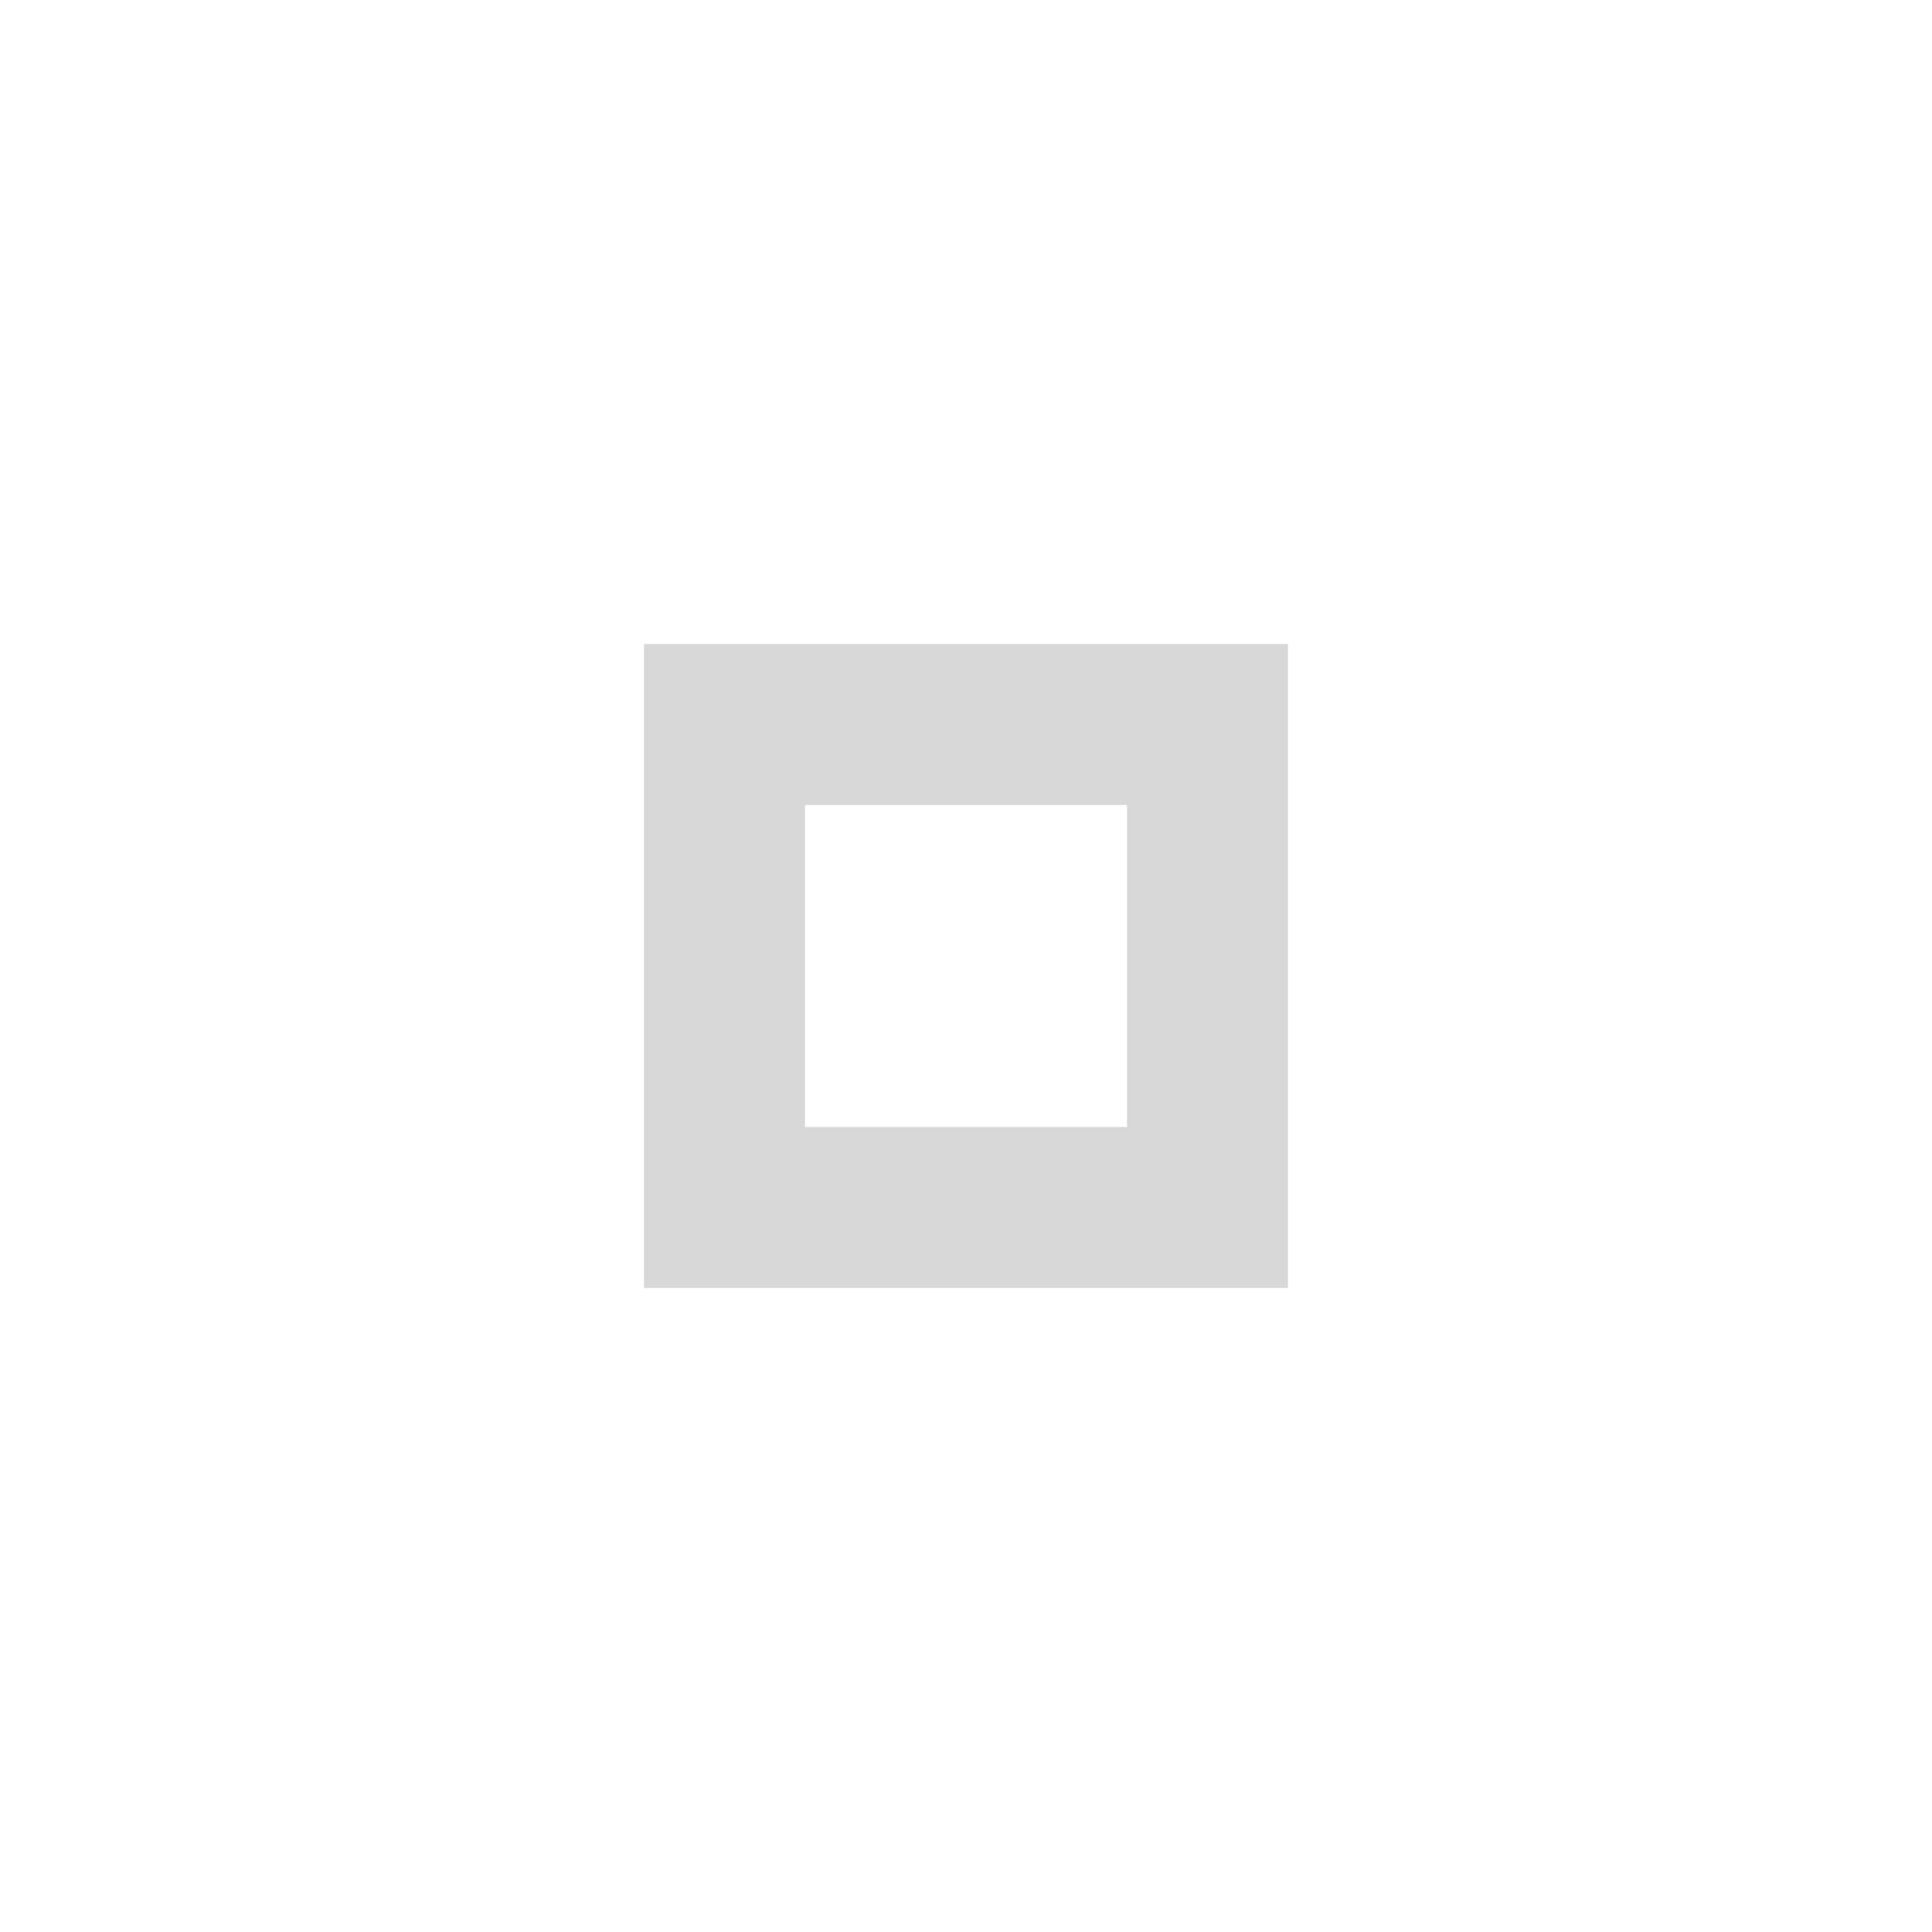
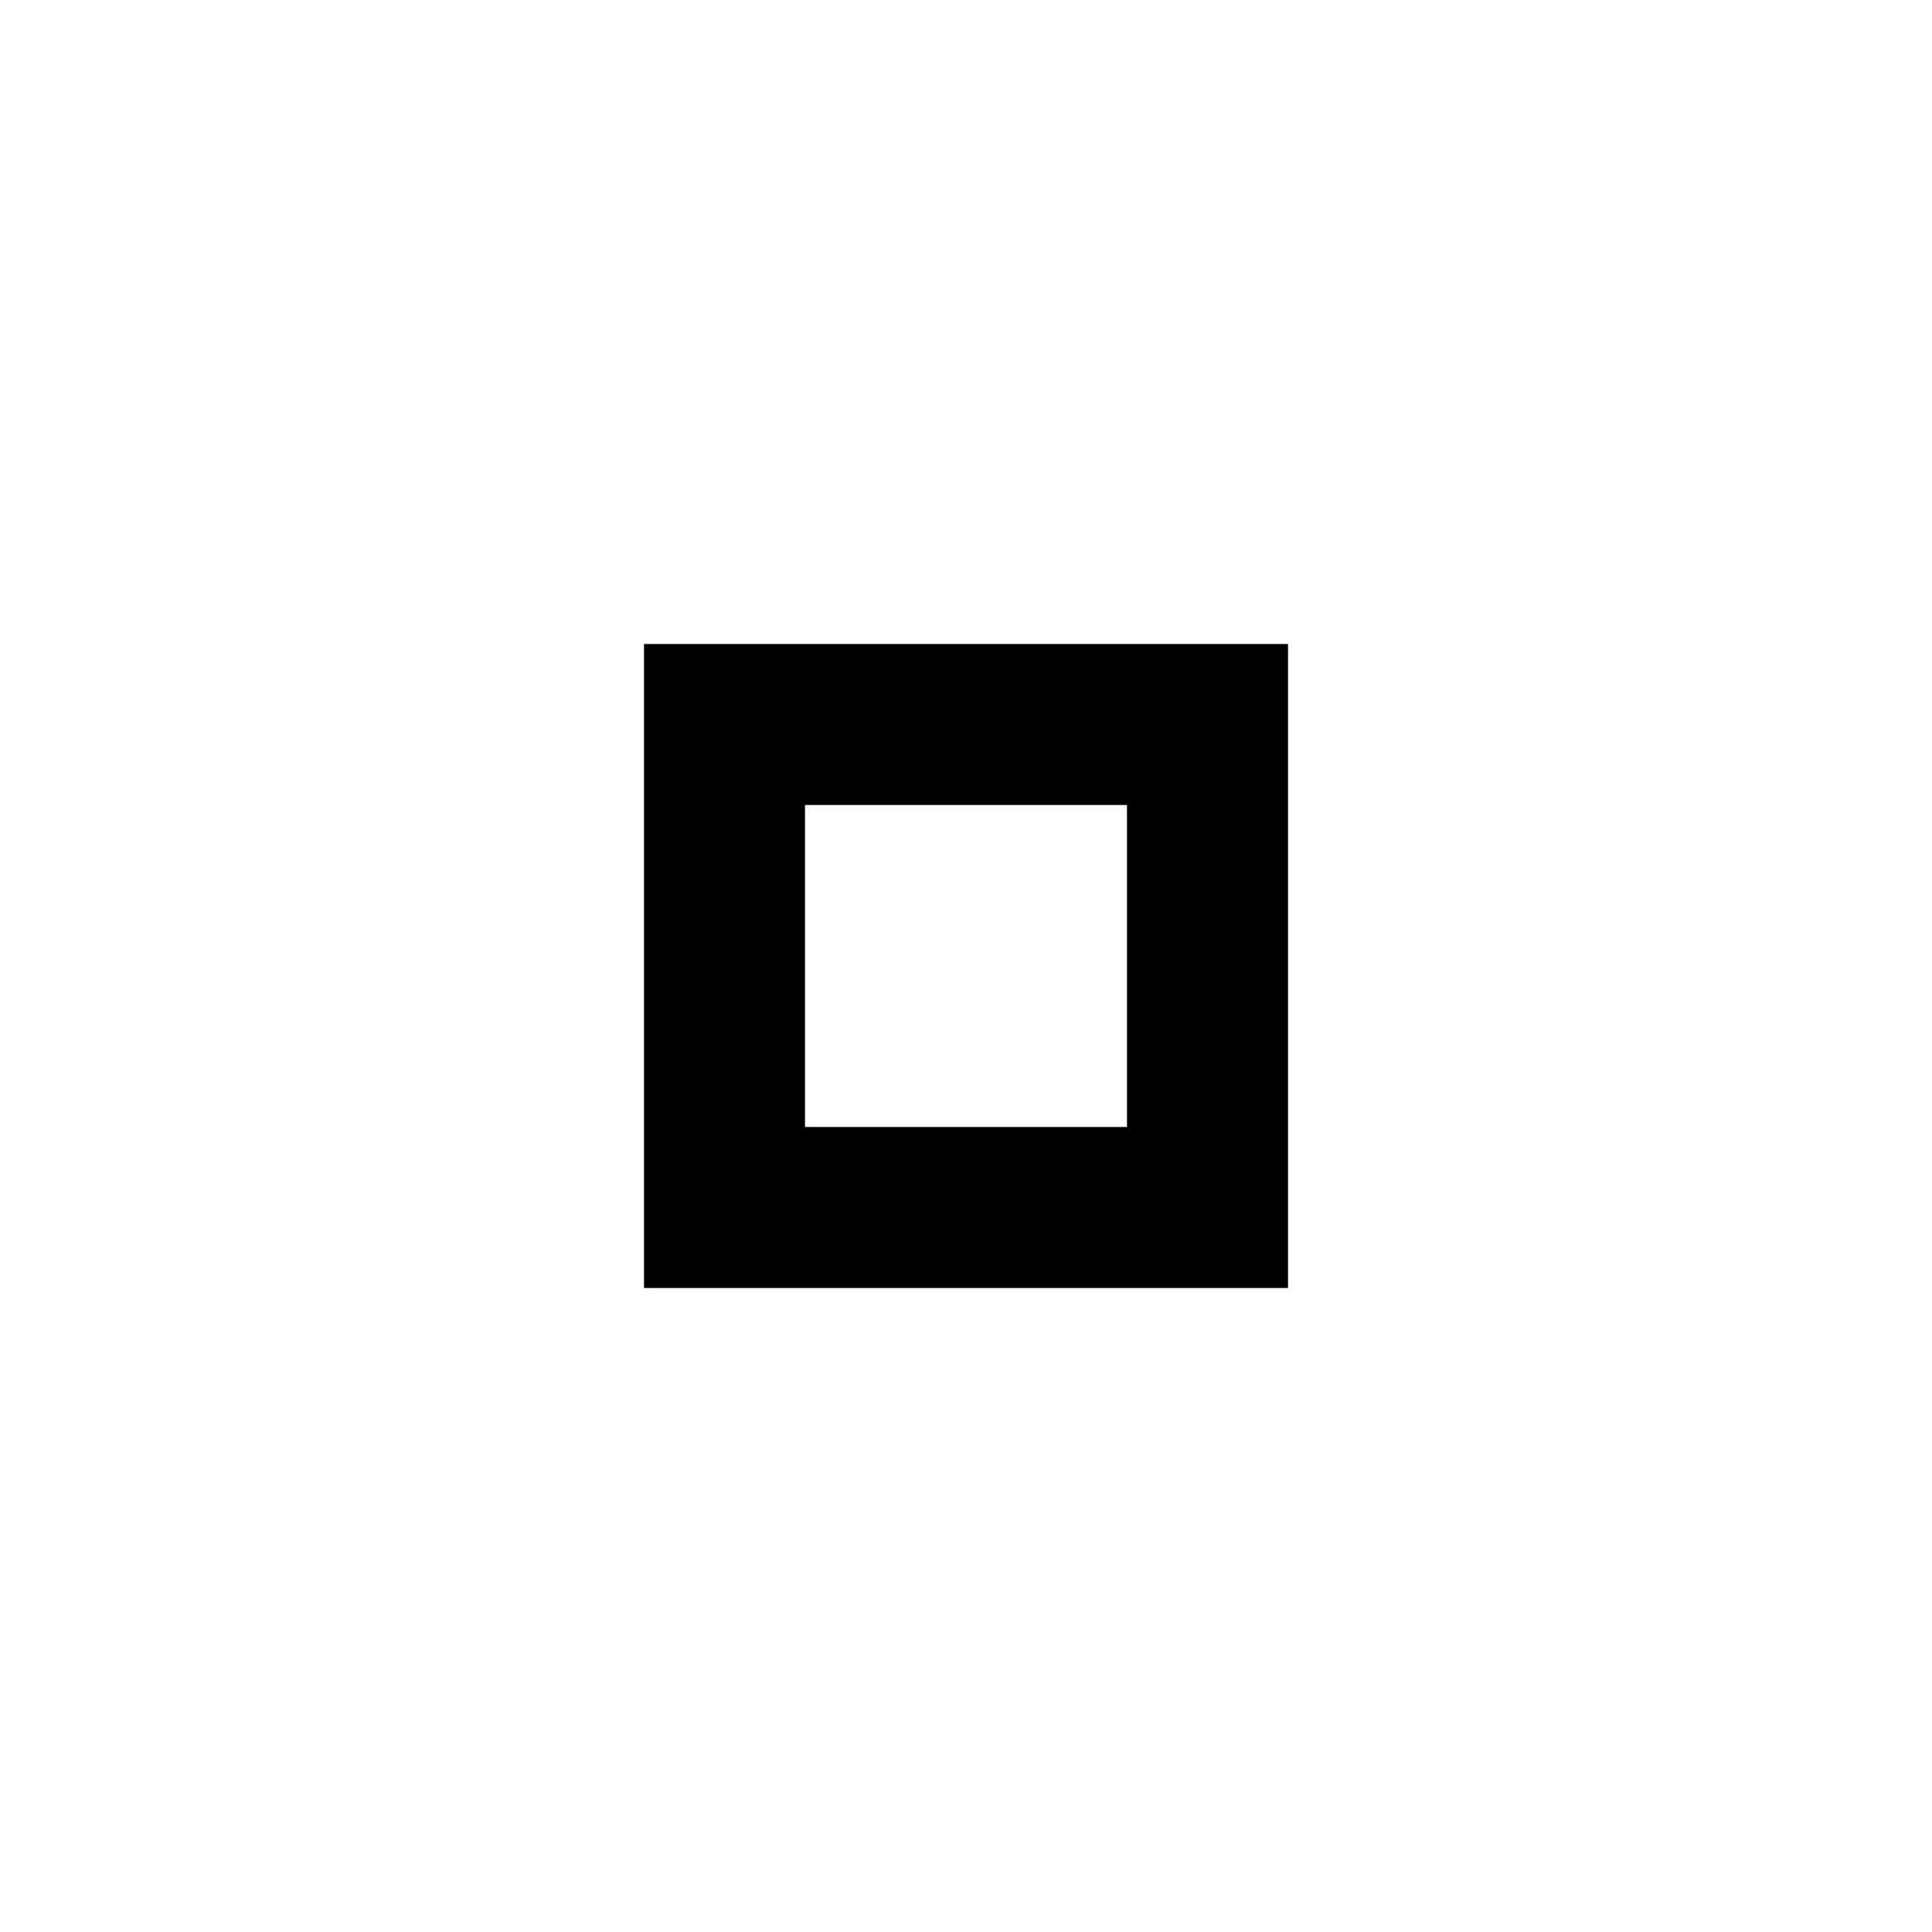
<svg xmlns="http://www.w3.org/2000/svg" version="1.1" x="0px" y="0px" width="24px" height="24px" viewBox="0 0 24 24" xml:space="preserve">
-   <path fill="#d8d8d8" d="M14,14h-4v-4h4V14z M16,8H8v8h8V8z" />
+   <path fill="#000000" d="M14,14h-4v-4h4V14z M16,8H8v8h8V8z" />
</svg>
